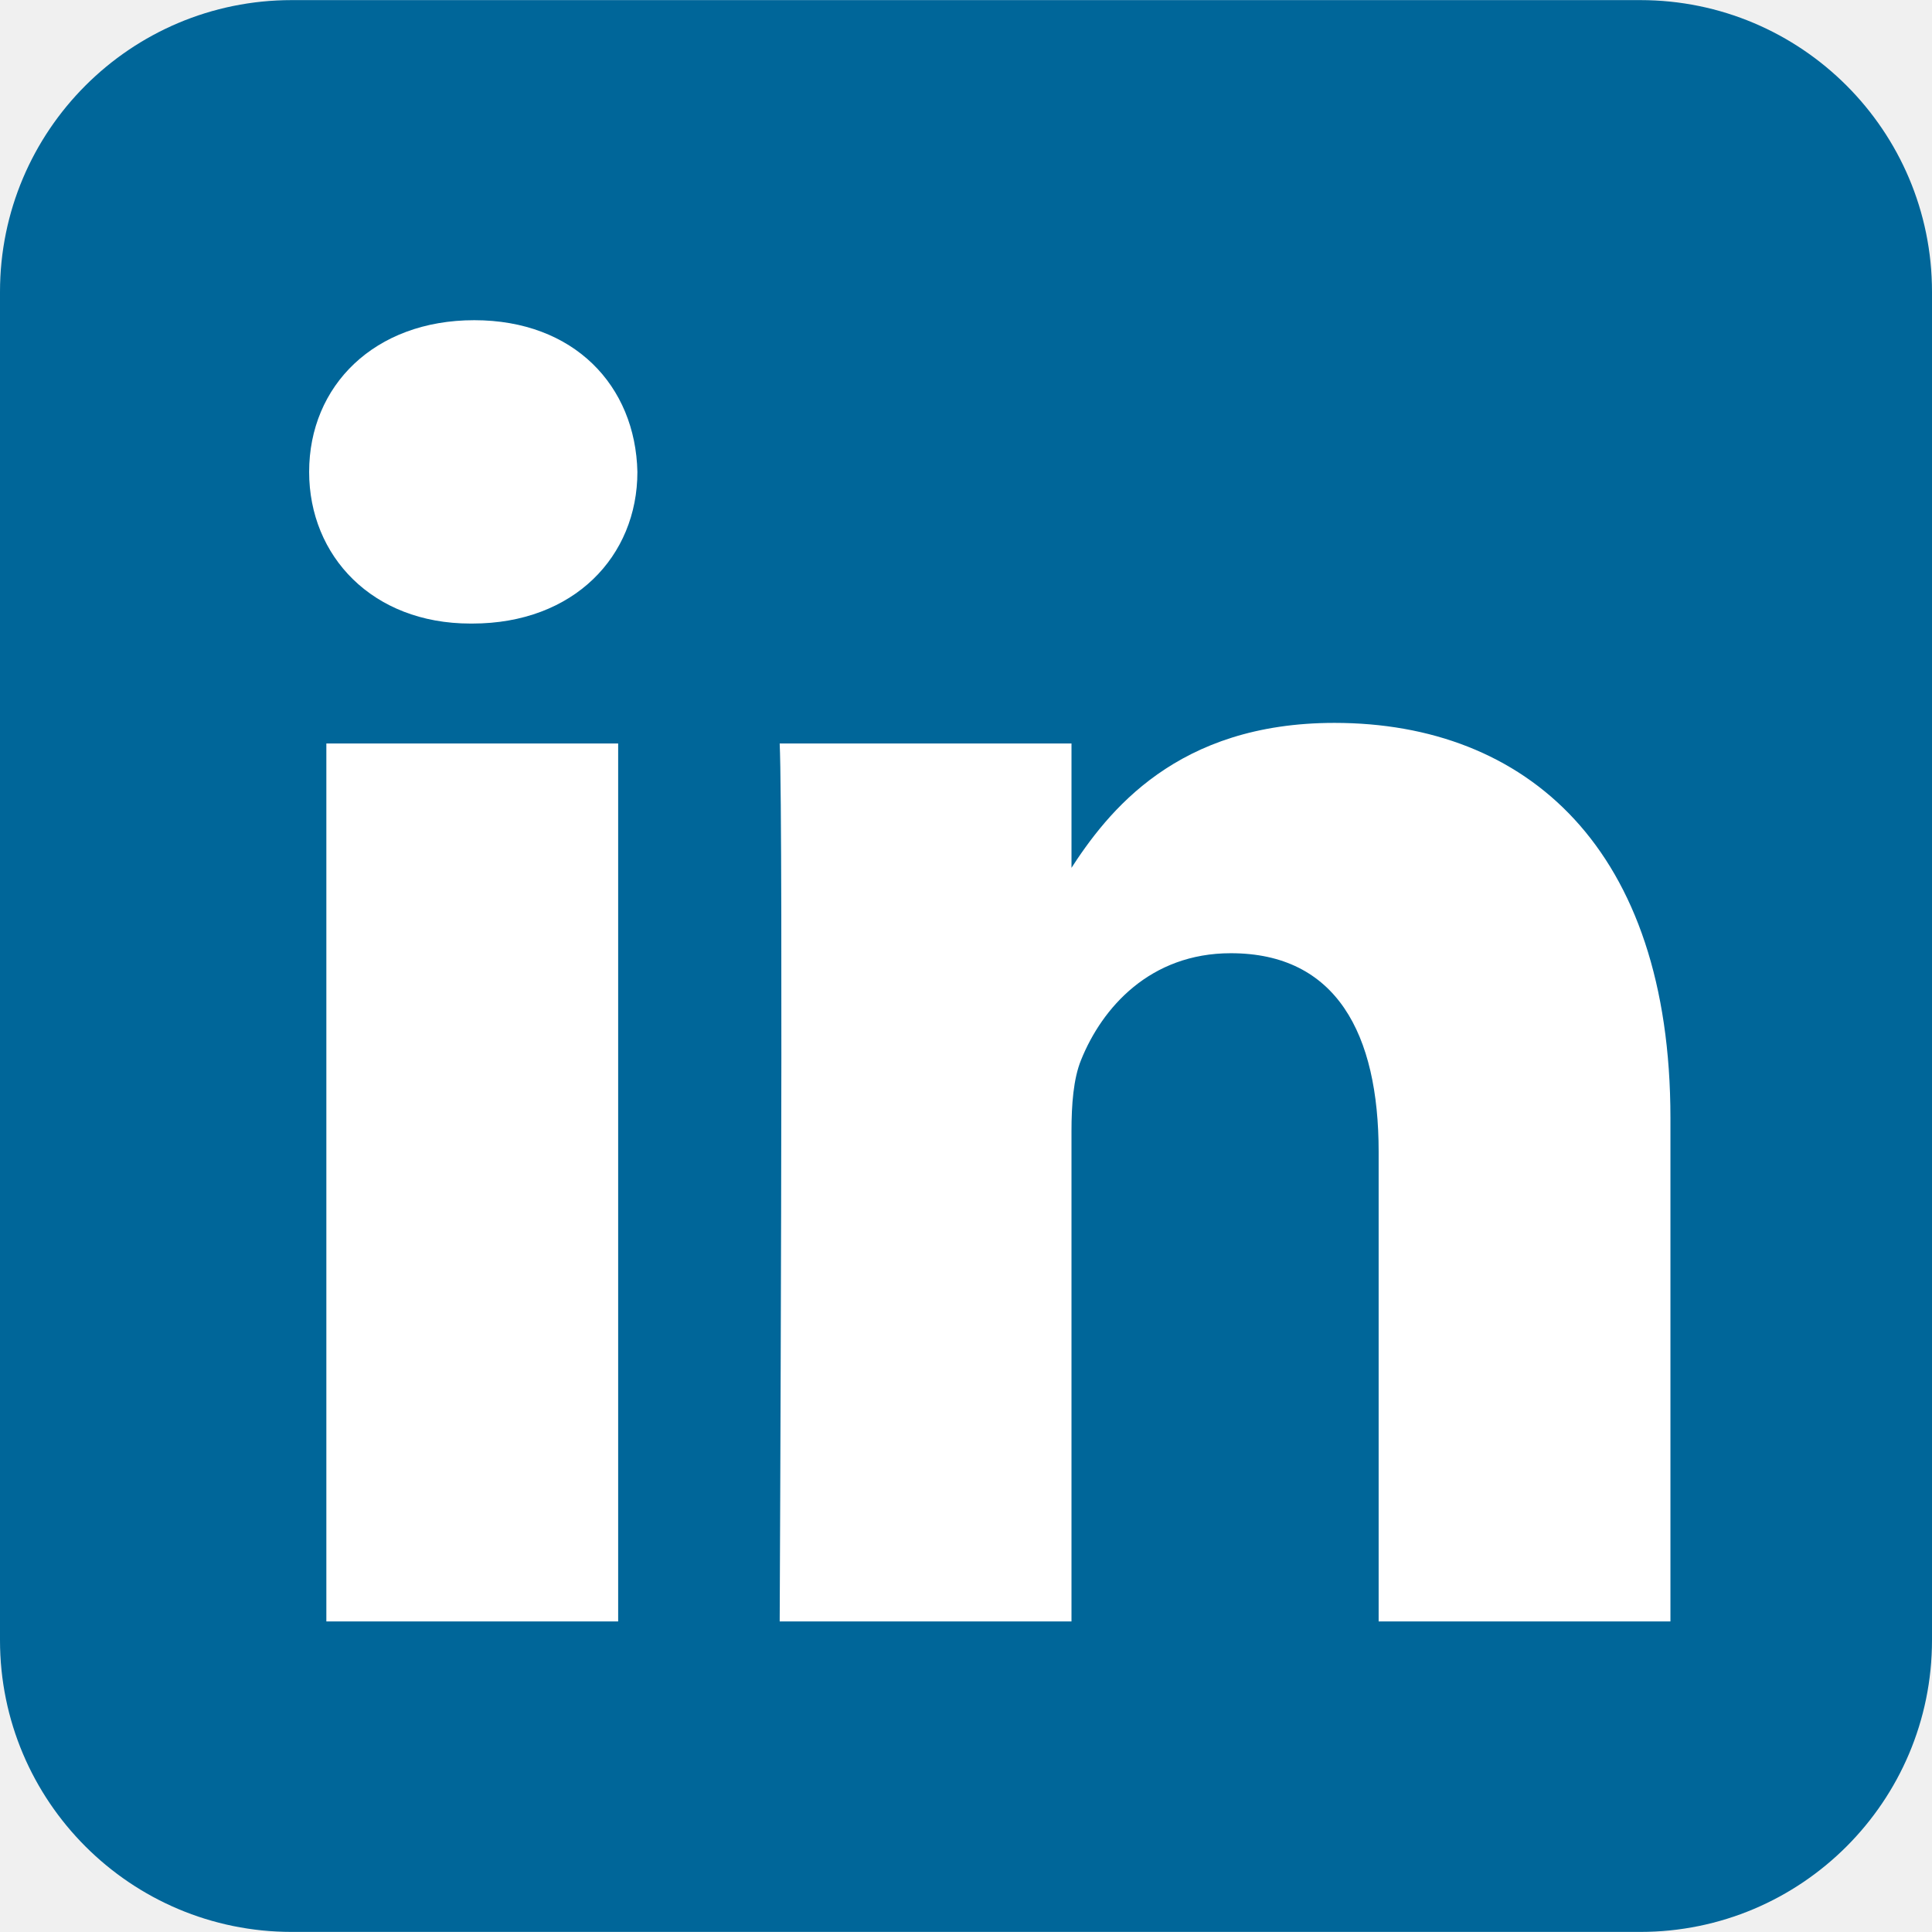
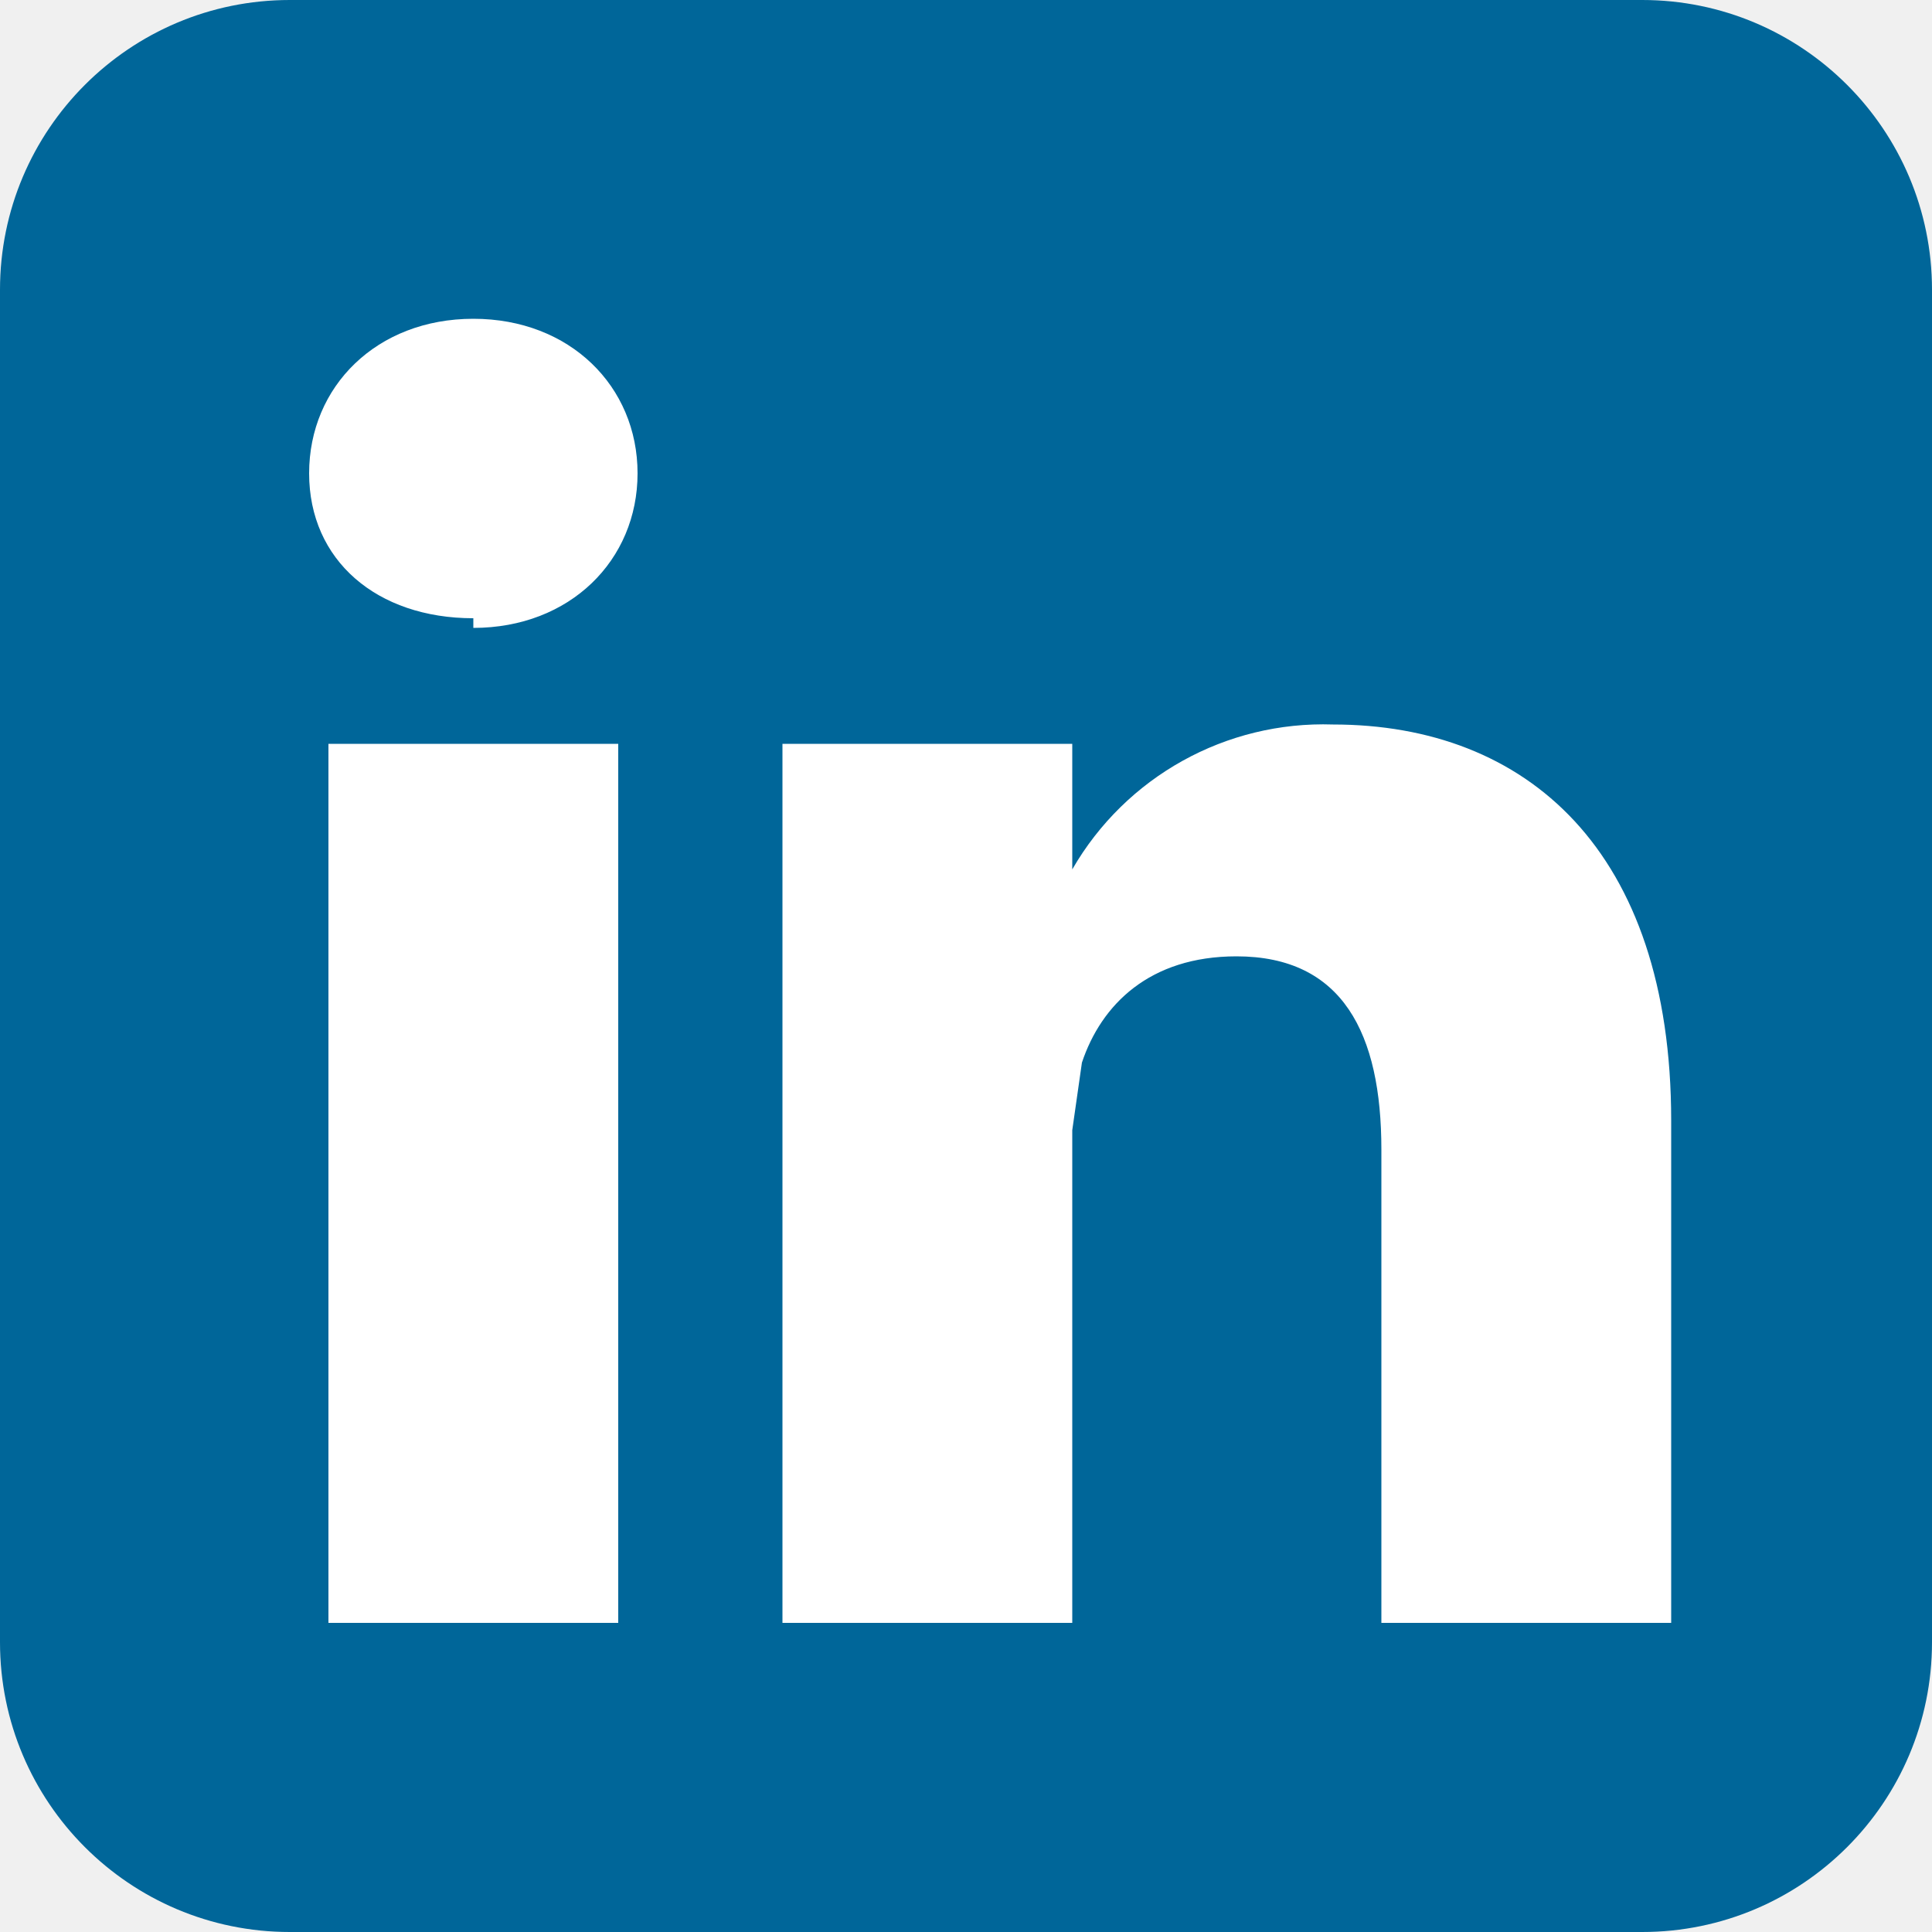
<svg xmlns="http://www.w3.org/2000/svg" height="18" width="18" viewBox="0 0 200 200" version="1">
-   <rect transform="scale(-1 1)" rx="30.201" ry="30.201" height="199.98" width="200" y=".011" x="-200" fill="#069" />
-   <path d="M63.992 167.85V76.966H33.784v90.884h30.208zm-15.1-103.3c10.534 0 17.091-6.979 17.091-15.7-.196-8.918-6.557-15.703-16.891-15.703-10.333 0-17.09 6.785-17.09 15.703 0 8.722 6.555 15.7 16.693 15.7h.196zM80.712 167.85h30.208v-50.754c0-2.716.196-5.43.994-7.372 2.184-5.427 7.154-11.047 15.499-11.047 10.931 0 15.304 8.334 15.304 20.551v48.622h30.206v-52.112c0-27.916-14.903-40.905-34.778-40.905-16.296 0-23.451 9.108-27.426 15.313h.202V76.965H80.713c.396 8.528 0 90.884 0 90.884z" fill="#FFF" />
+   <rect transform="scale(-1 1)" rx="30" ry="30" height="200" width="200" x="-200" fill="#069" />
+   <path d="M64 168V77H34v91h30zM49 65c10 0 17-7 17-16s-7-16-17-16-17 7-17 16 7 15 17 15zm32 103h30v-51l1-7c2-6 7-11 16-11 11 0 15 8 15 20v49h30v-52c0-28-15-41-35-41a30 30 0 0 0-27 15V77H81v91z" fill="#FFF" />
</svg>
